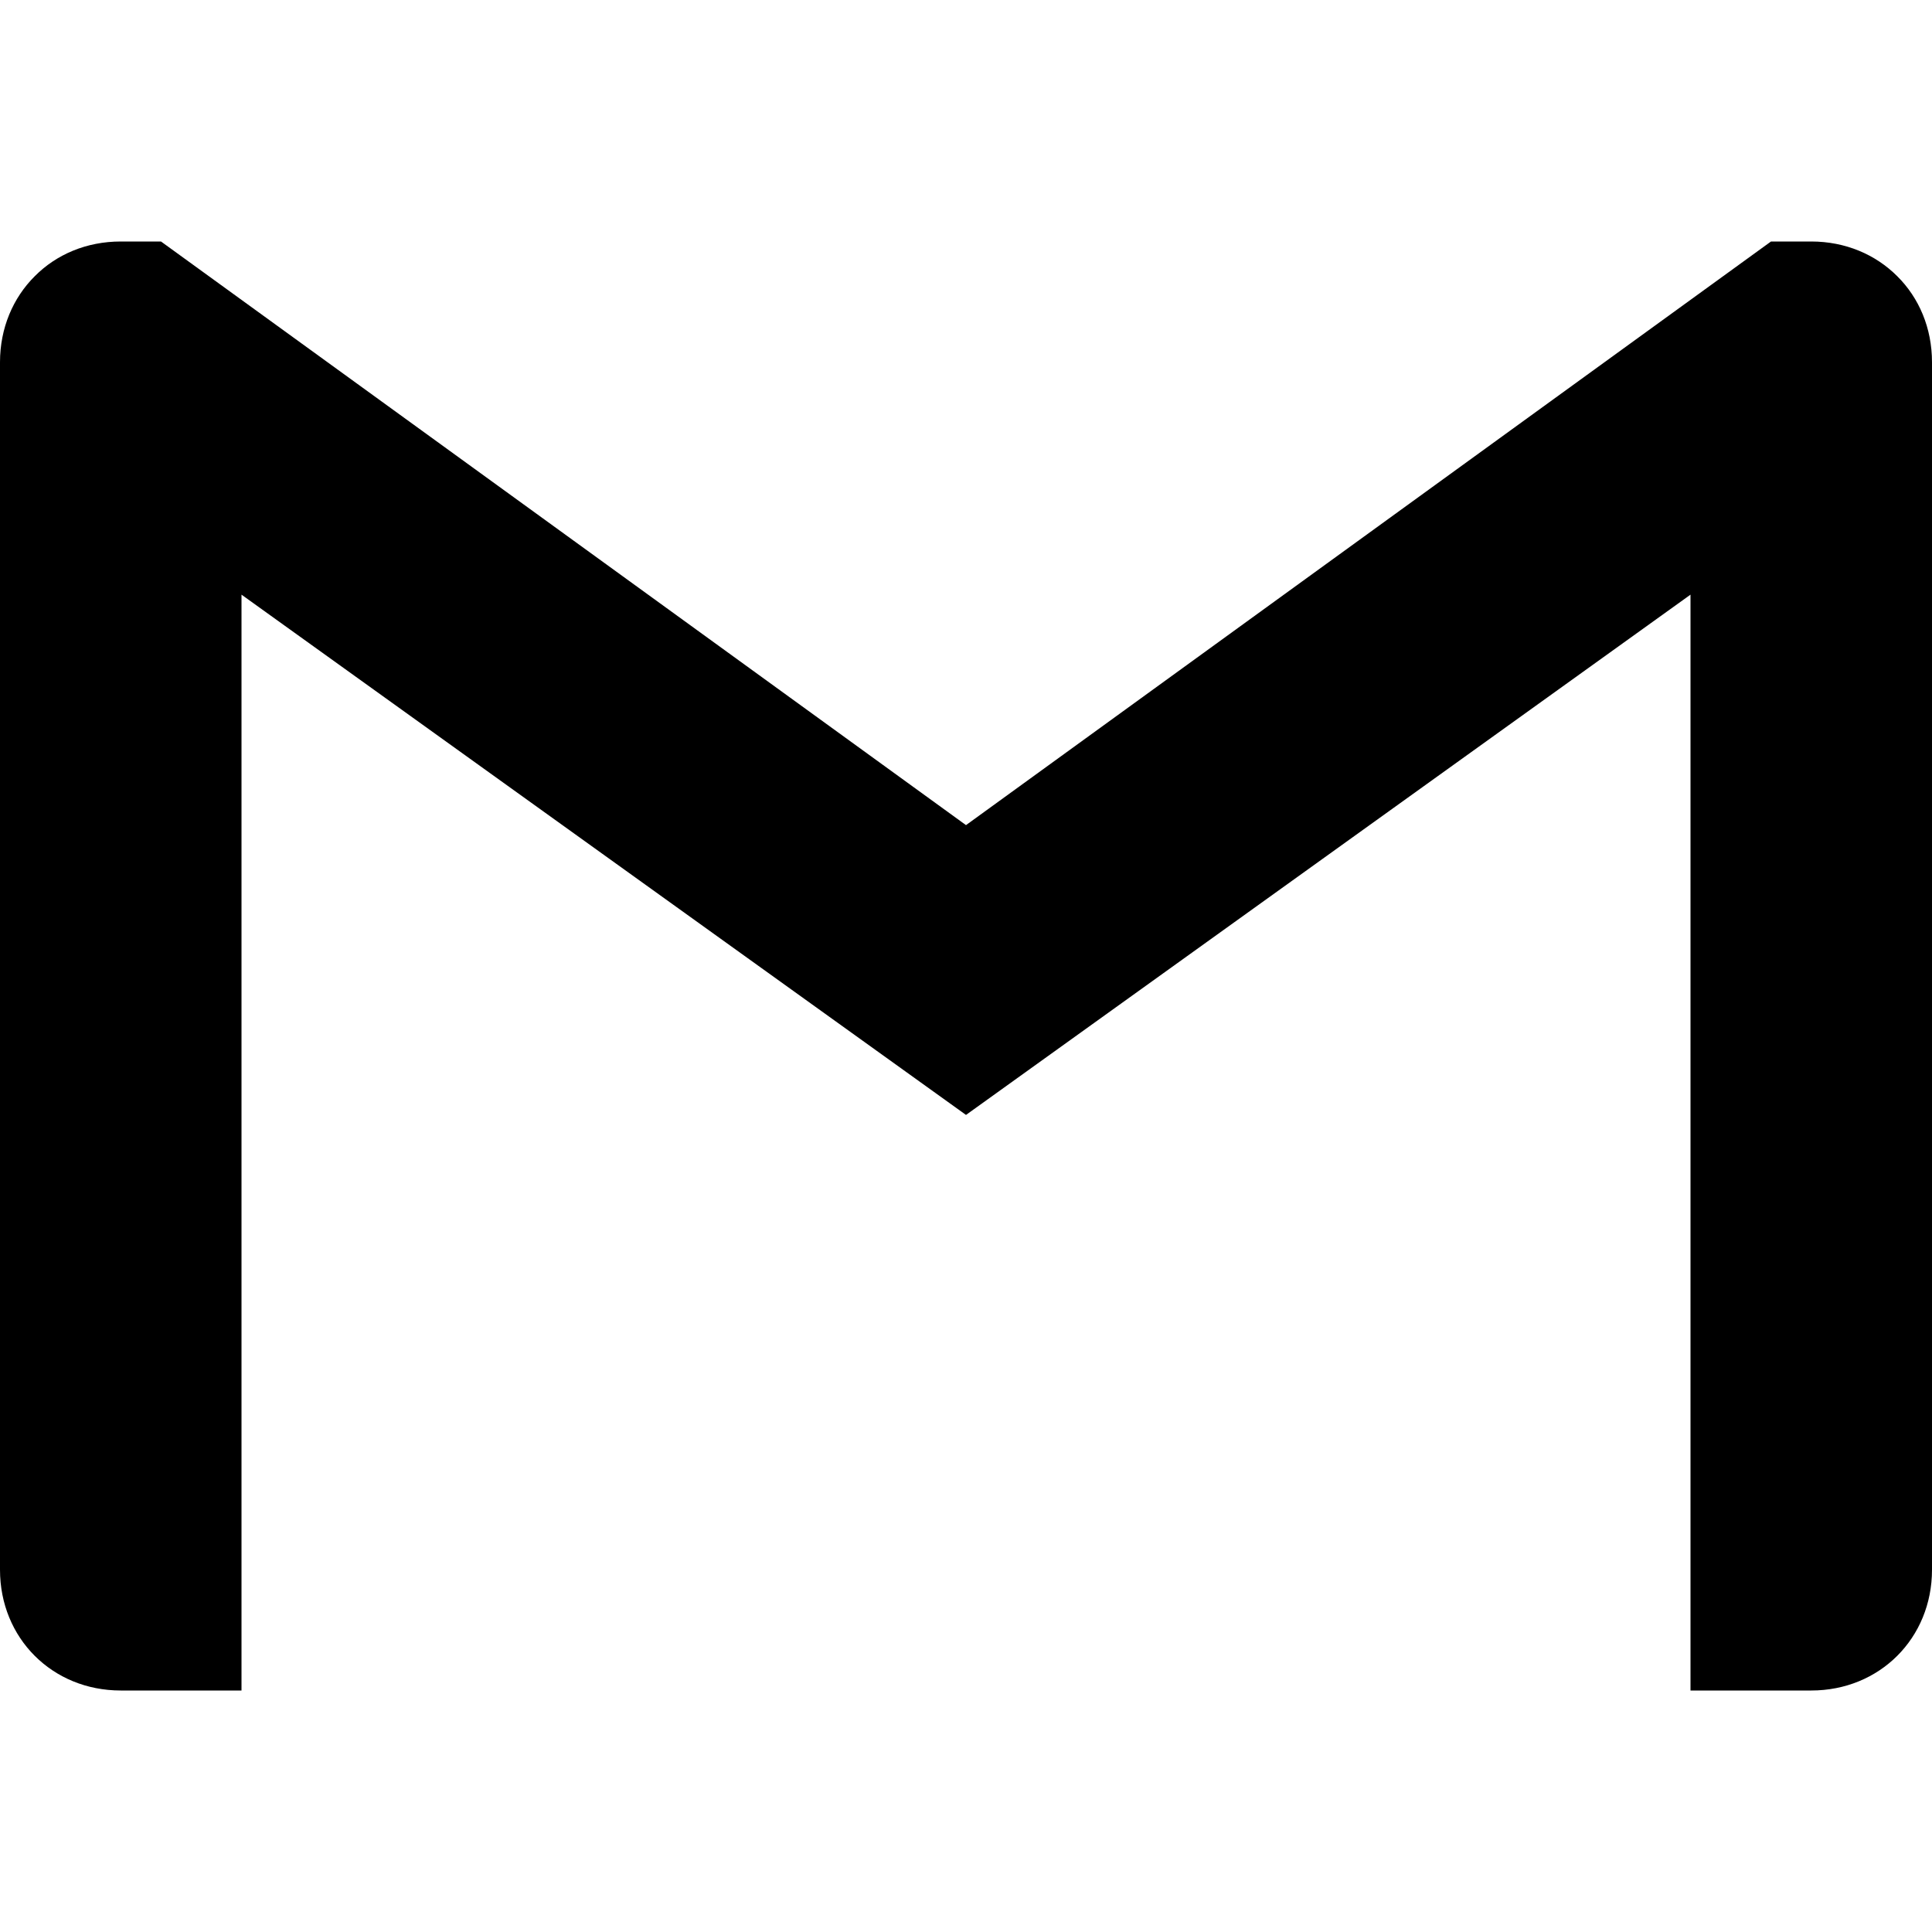
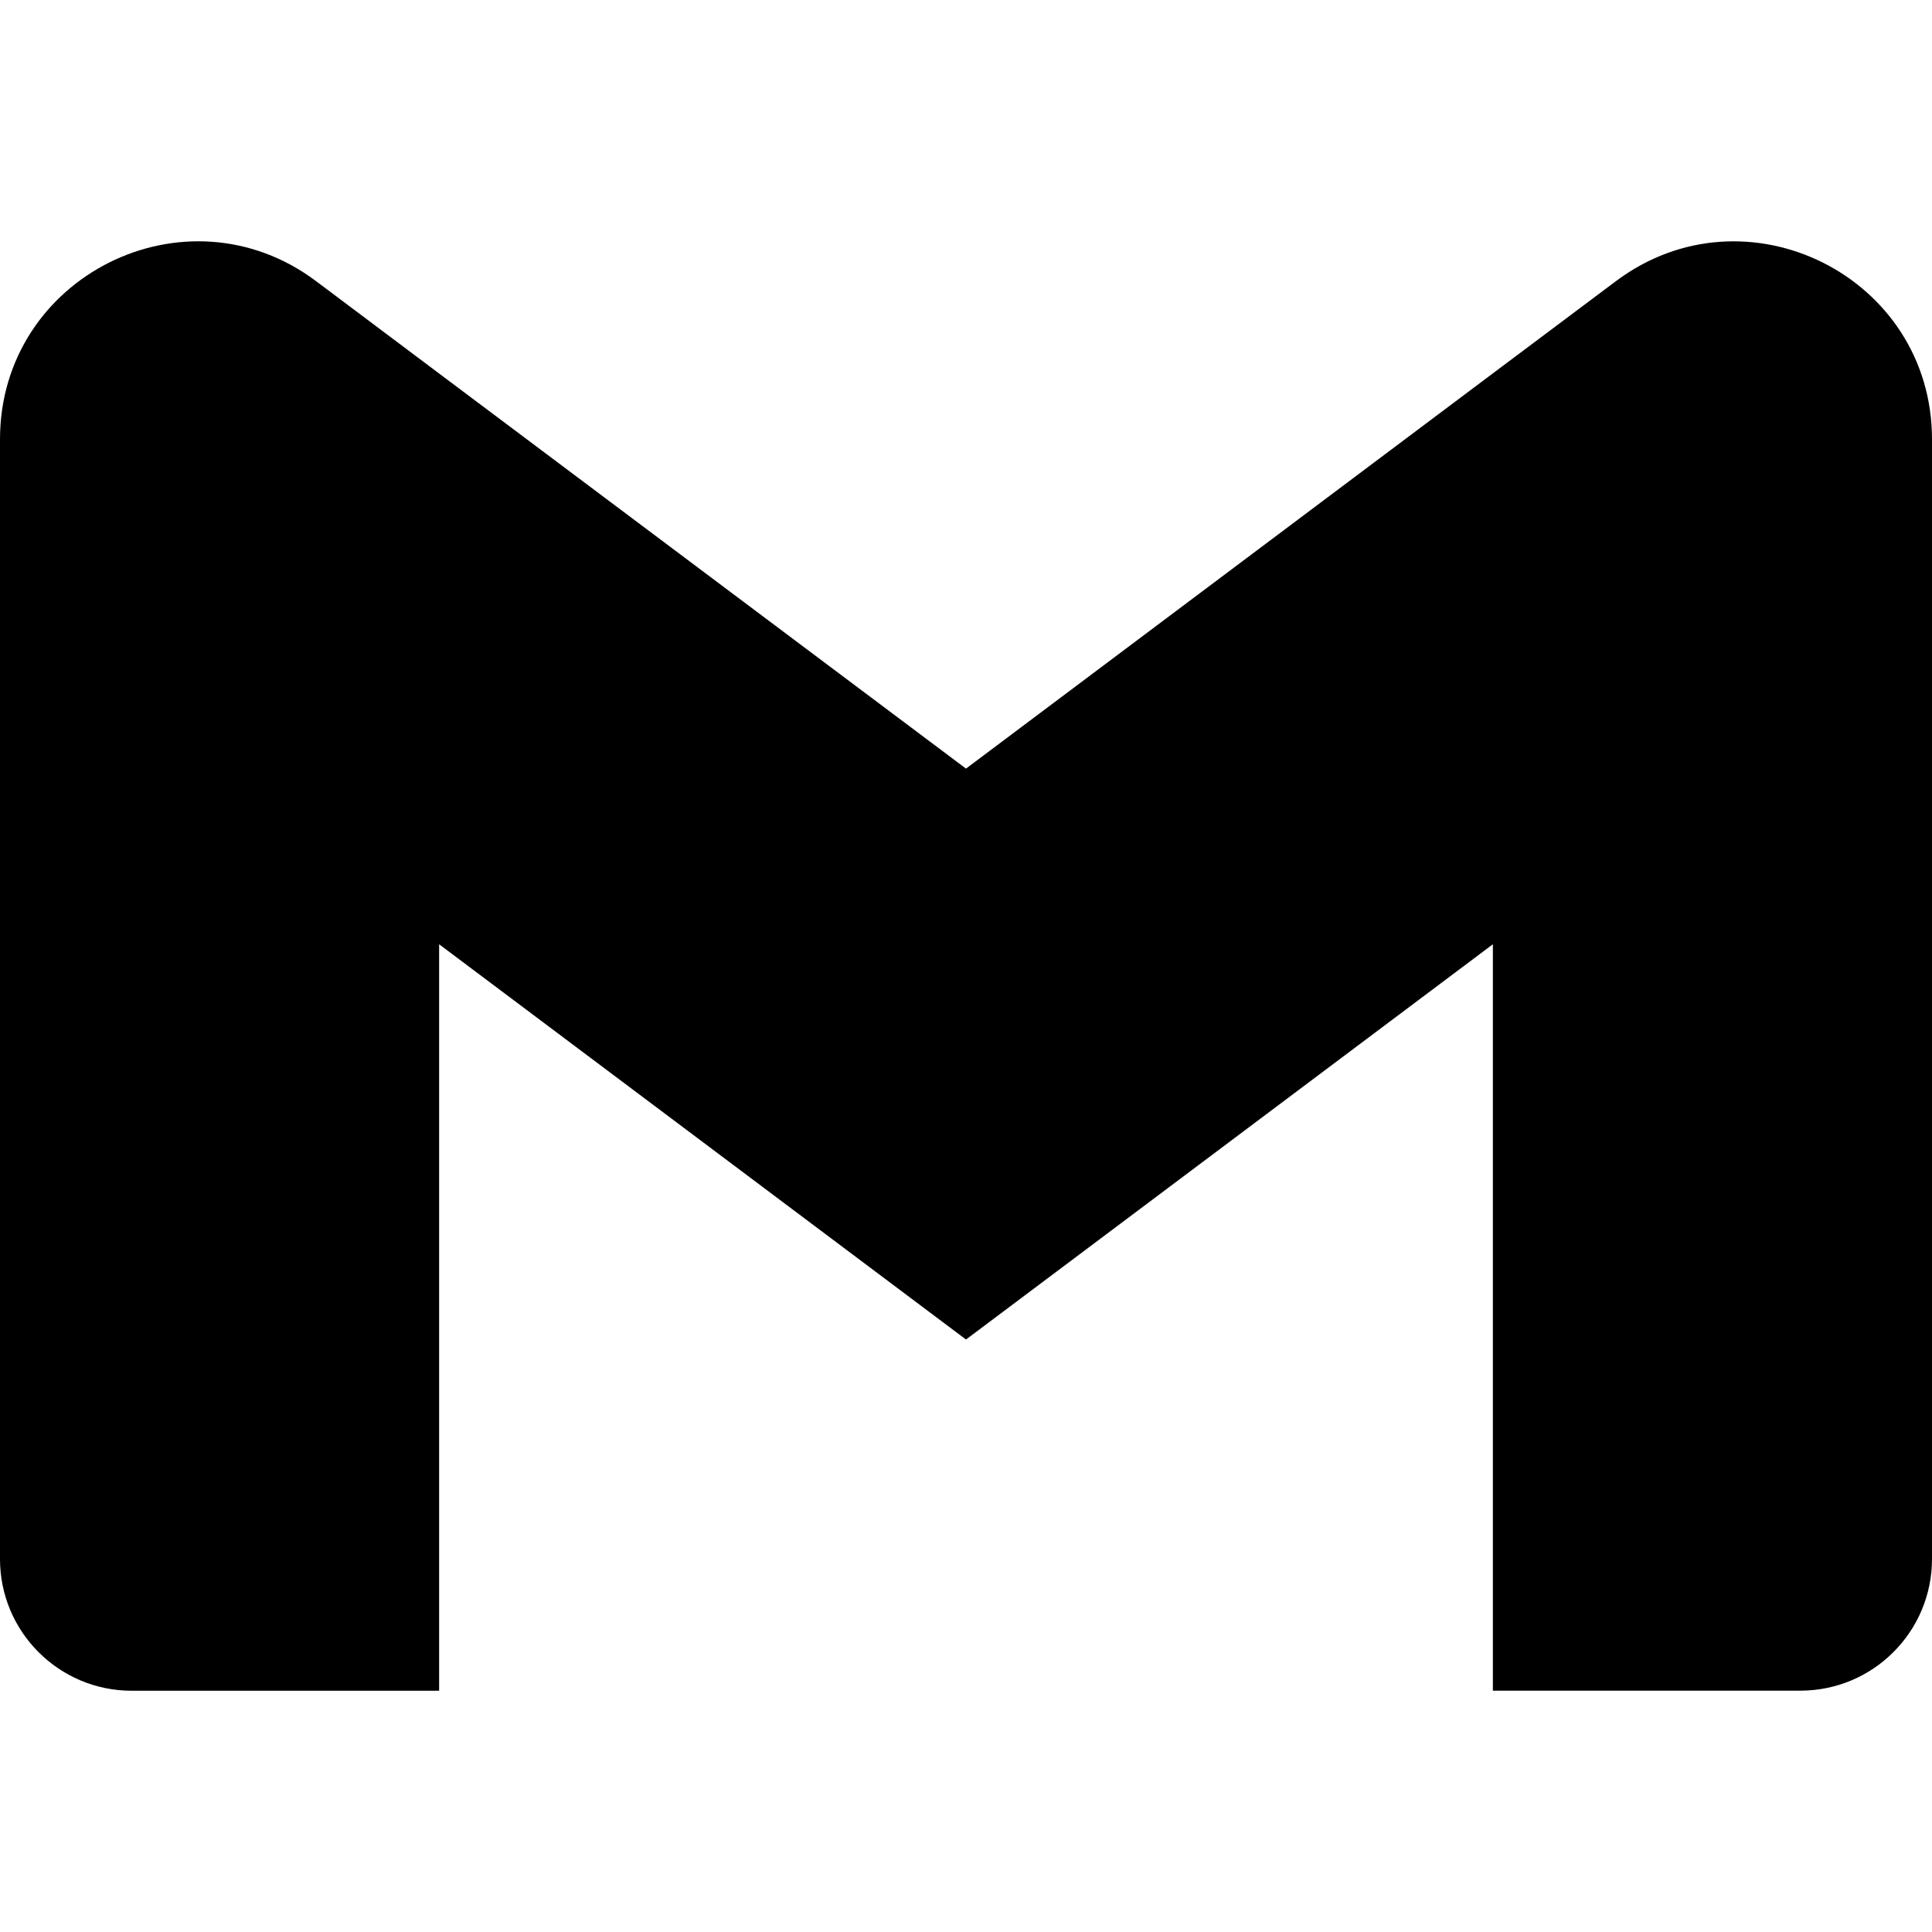
- <svg xmlns="http://www.w3.org/2000/svg" aria-labelledby="simpleicons-gmail-icon" role="img" viewBox="0 0 24 24">
-   <path d="M24 4.5v15c0 .85-.65 1.5-1.5 1.5H21V7.387l-9 6.463-9-6.463V21H1.5C.649 21 0 20.35 0 19.5v-15c0-.425.162-.8.431-1.068C.7 3.16 1.076 3 1.5 3H2l10 7.25L22 3h.5c.425 0 .8.162 1.069.432.27.268.431.643.431 1.068z" />
+ <svg xmlns="http://www.w3.org/2000/svg" role="img" viewBox="0 0 24 24">
+   <path d="M24 5.457v13.909c0 .904-.732 1.636-1.636 1.636h-3.819V11.73L12 16.64l-6.545-4.91v9.273H1.636A1.636 1.636 0 0 1 0 19.366V5.457c0-2.023 2.309-3.178 3.927-1.964L5.455 4.64 12 9.548l6.545-4.91 1.528-1.145C21.69 2.28 24 3.434 24 5.457z" />
</svg>
